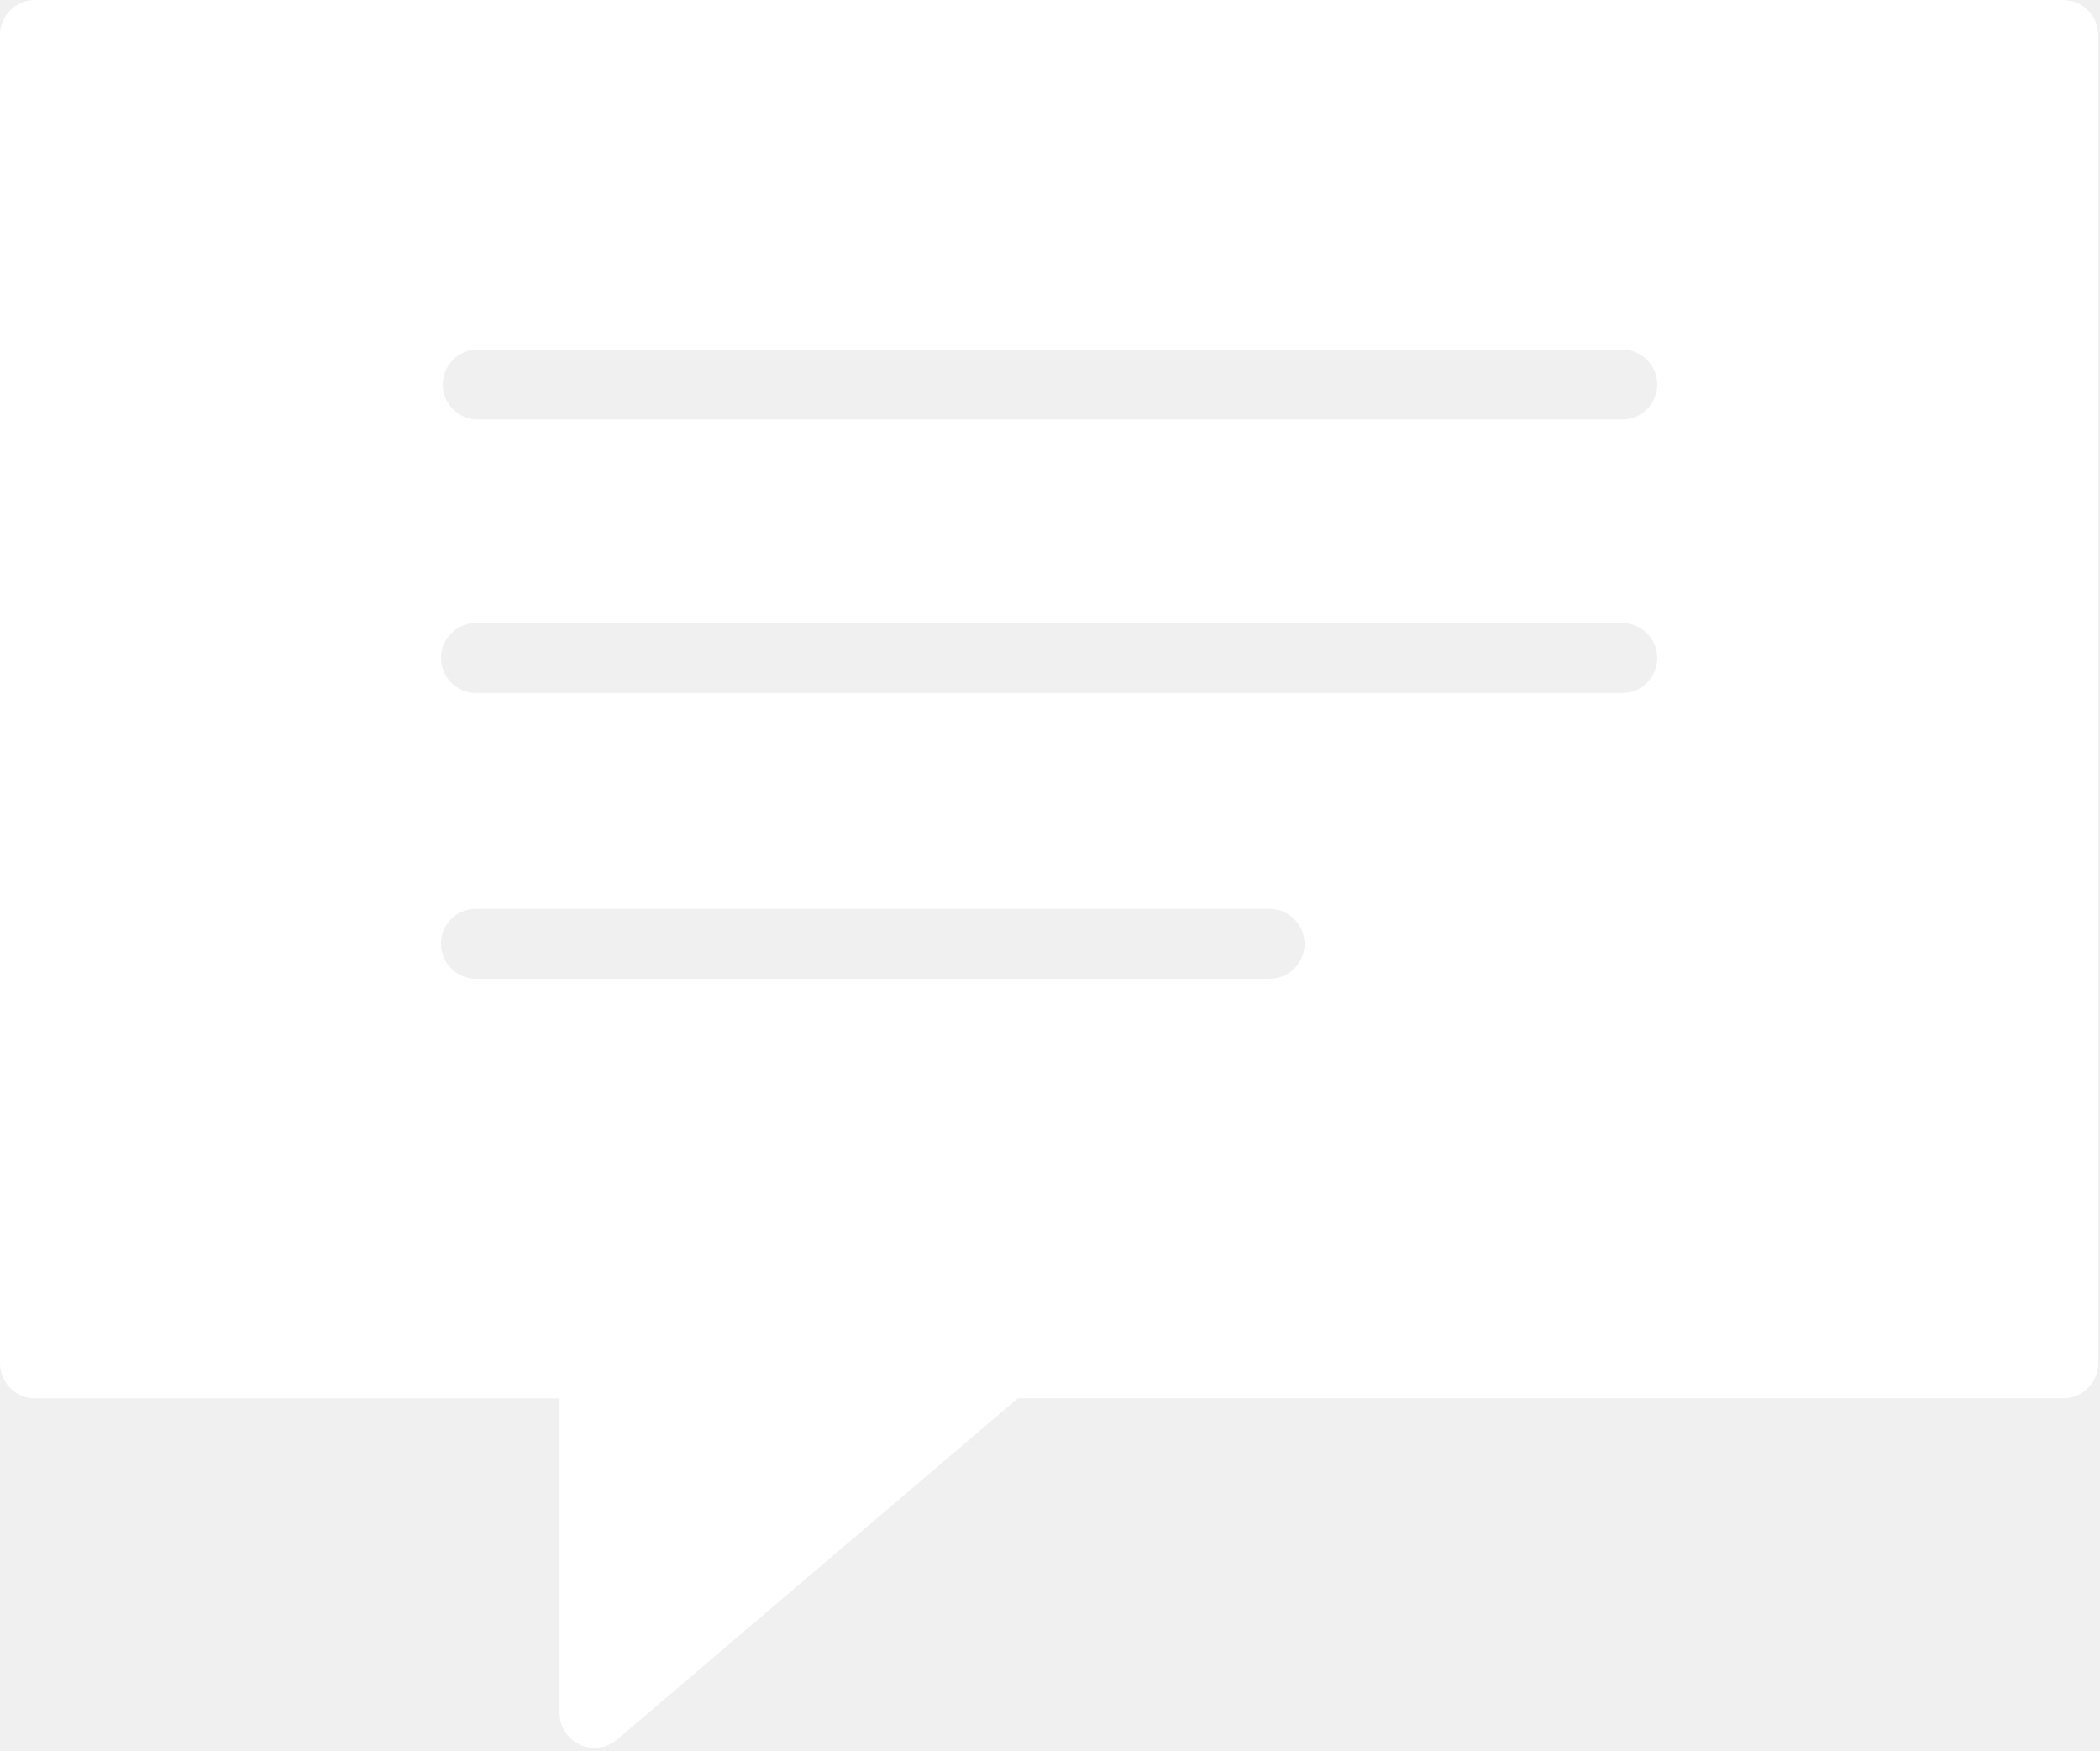
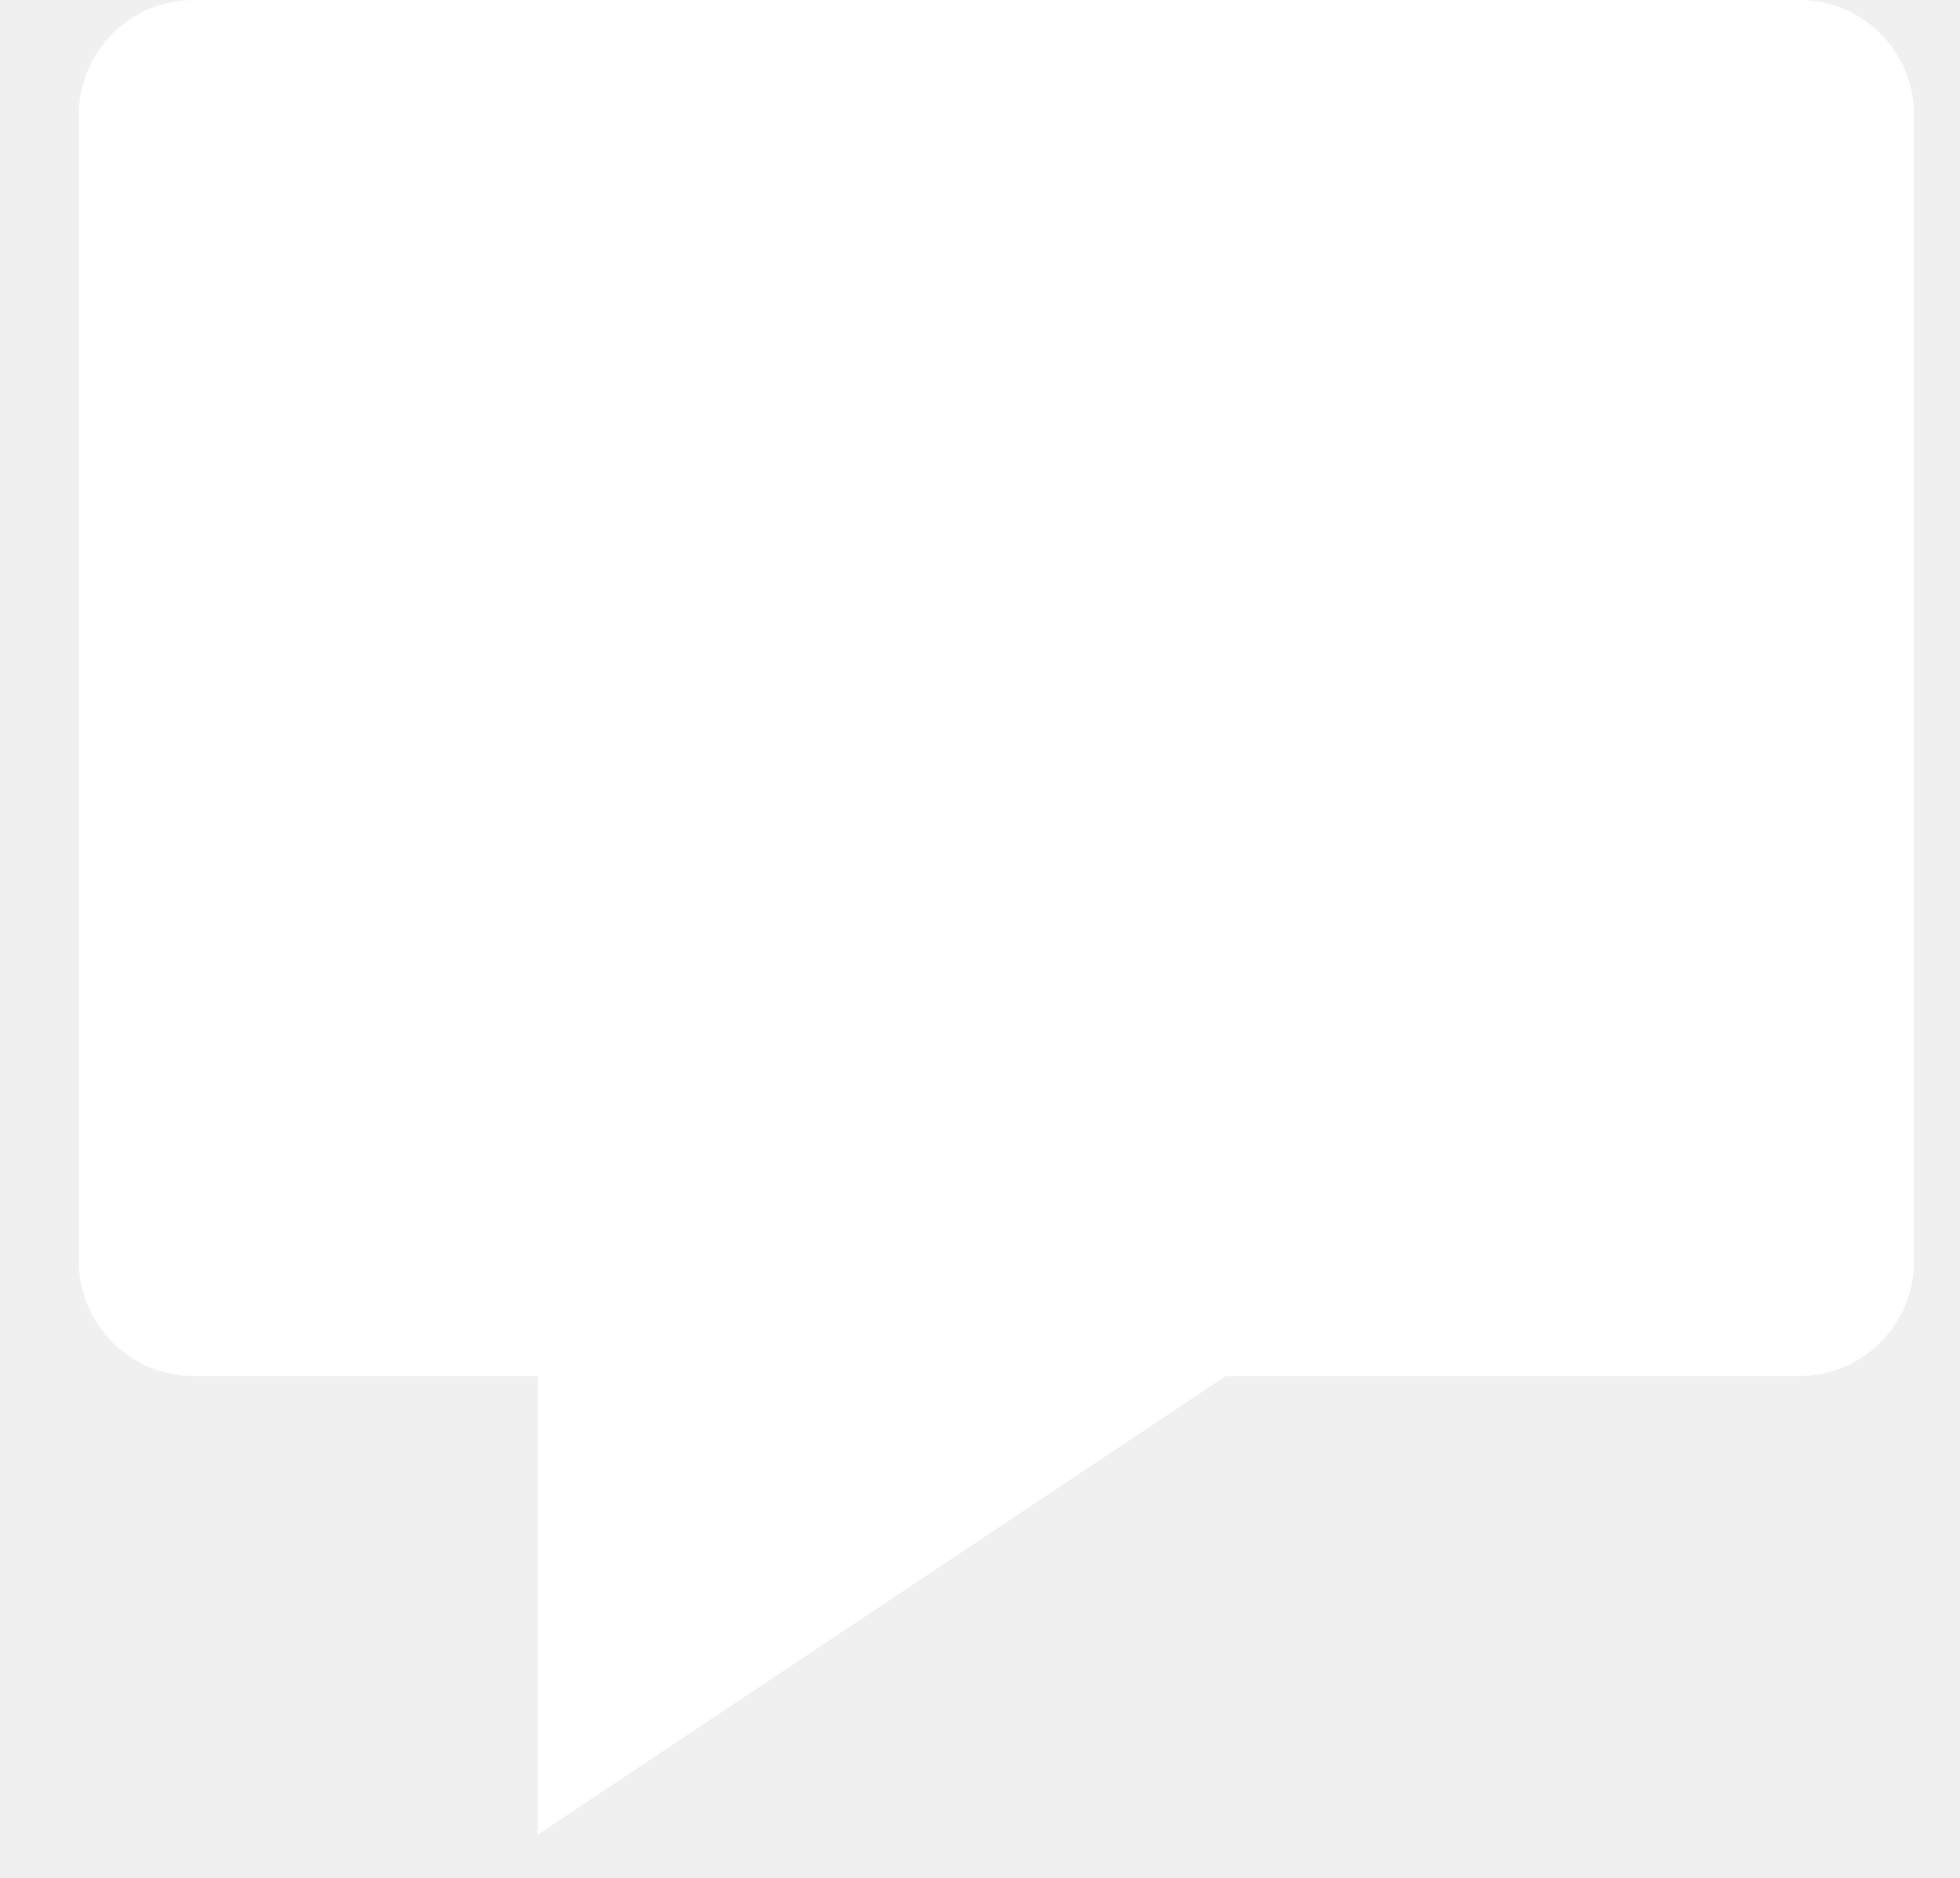
- <svg xmlns="http://www.w3.org/2000/svg" width="24" height="20" viewBox="0 0 24 20">
-   <path fill="#FFF" fill-rule="evenodd" d="M23.58 0H.4a.4.4 0 0 0-.4.4v15.177c0 .22.179.4.4.4h5.995v3.594a.399.399 0 0 0 .658.304l4.58-3.899H23.58a.4.4 0 0 0 .4-.4V.4a.4.4 0 0 0-.4-.399zM5.039 10.784a.4.4 0 0 1 .4-.4h9.07a.4.4 0 0 1 0 .8H5.44a.4.4 0 0 1-.4-.4zm13.901-6.39a.4.4 0 0 1-.4.399H5.44a.4.4 0 0 1 0-.799H18.54a.4.4 0 0 1 .4.4zm0 3.125a.4.4 0 0 1-.4.4H5.44a.4.4 0 0 1 0-.8H18.54a.4.4 0 0 1 .4.4z" />
+ <svg xmlns="http://www.w3.org/2000/svg" width="24" height="23" viewBox="0 0 24 23" fill="none">
+   <g clip-path="url(#clip0)">
+     <path d="M2.371 0H22.033C22.808 0 23.437 0.629 23.437 1.404V15.449C23.437 16.224 22.808 16.853 22.033 16.853H15.011L6.584 22.471V16.853H2.371C1.595 16.853 0.966 16.224 0.966 15.449V1.404C0.966 0.629 1.595 0 2.371 0Z" fill="white" />
+   </g>
+   <defs>
+     <clipPath id="clip0">
+       <rect width="22.471" height="22.471" fill="white" transform="translate(0.966309)" />
+     </clipPath>
+   </defs>
</svg>
